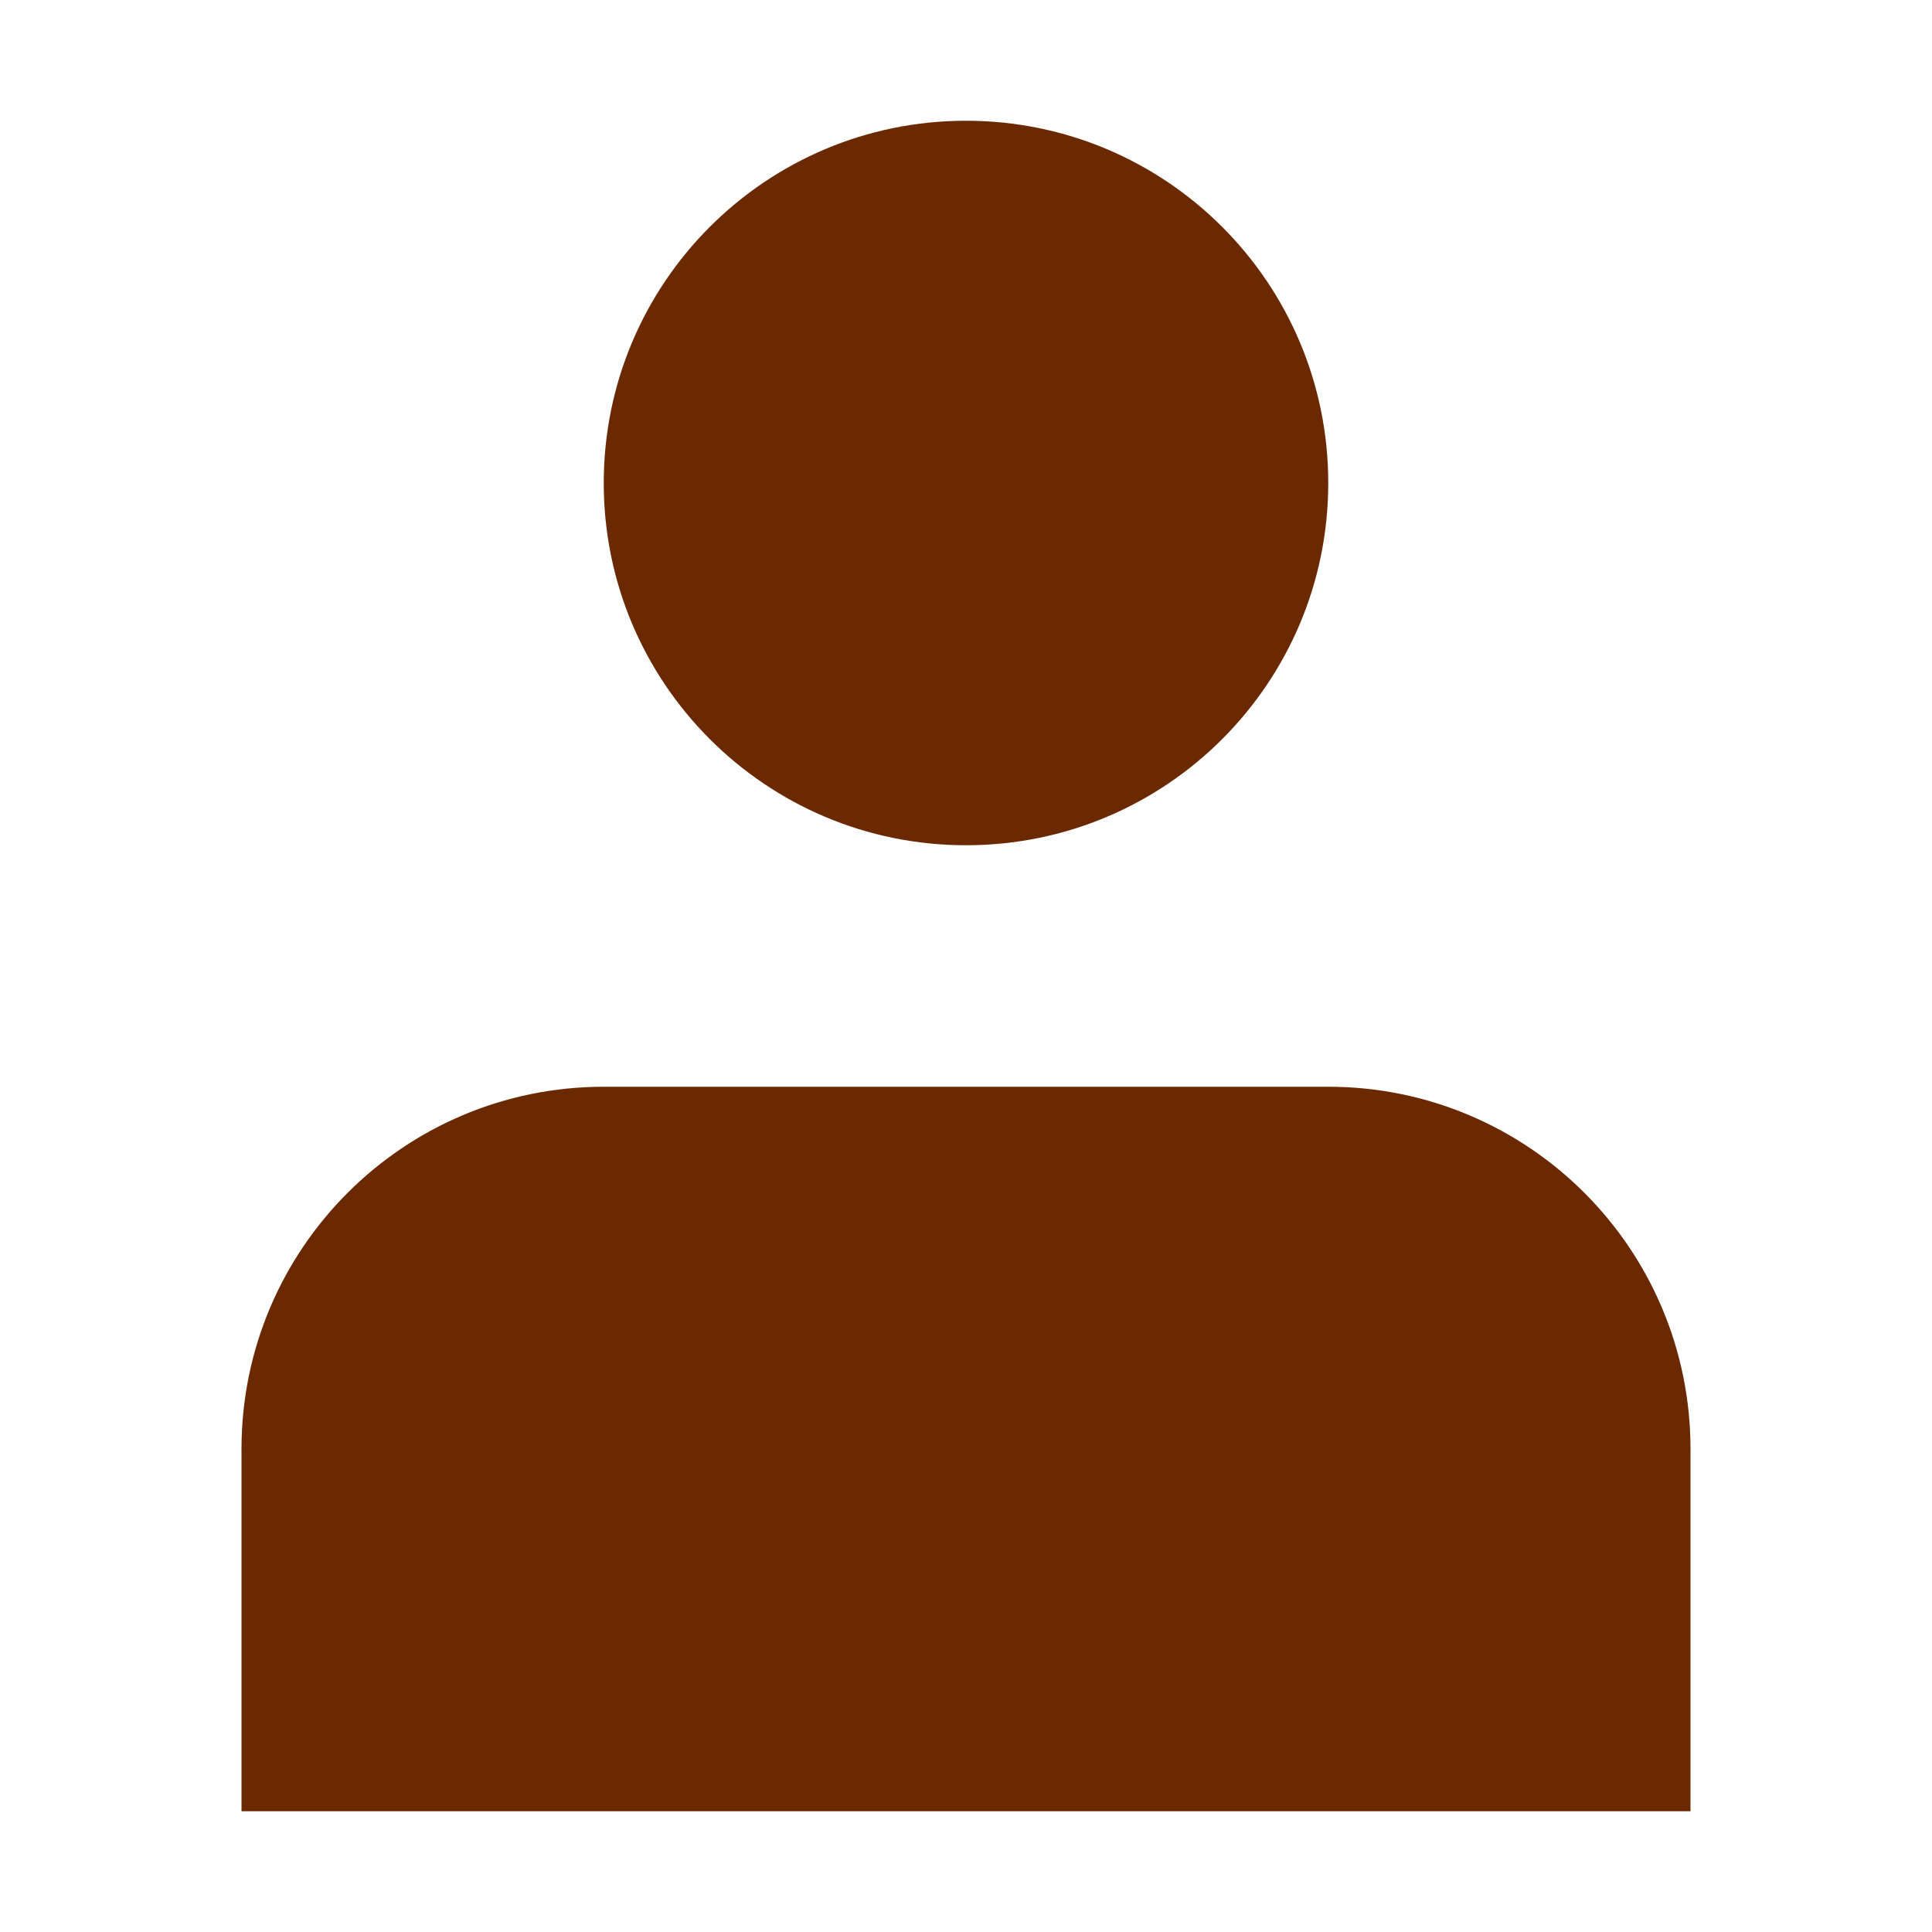
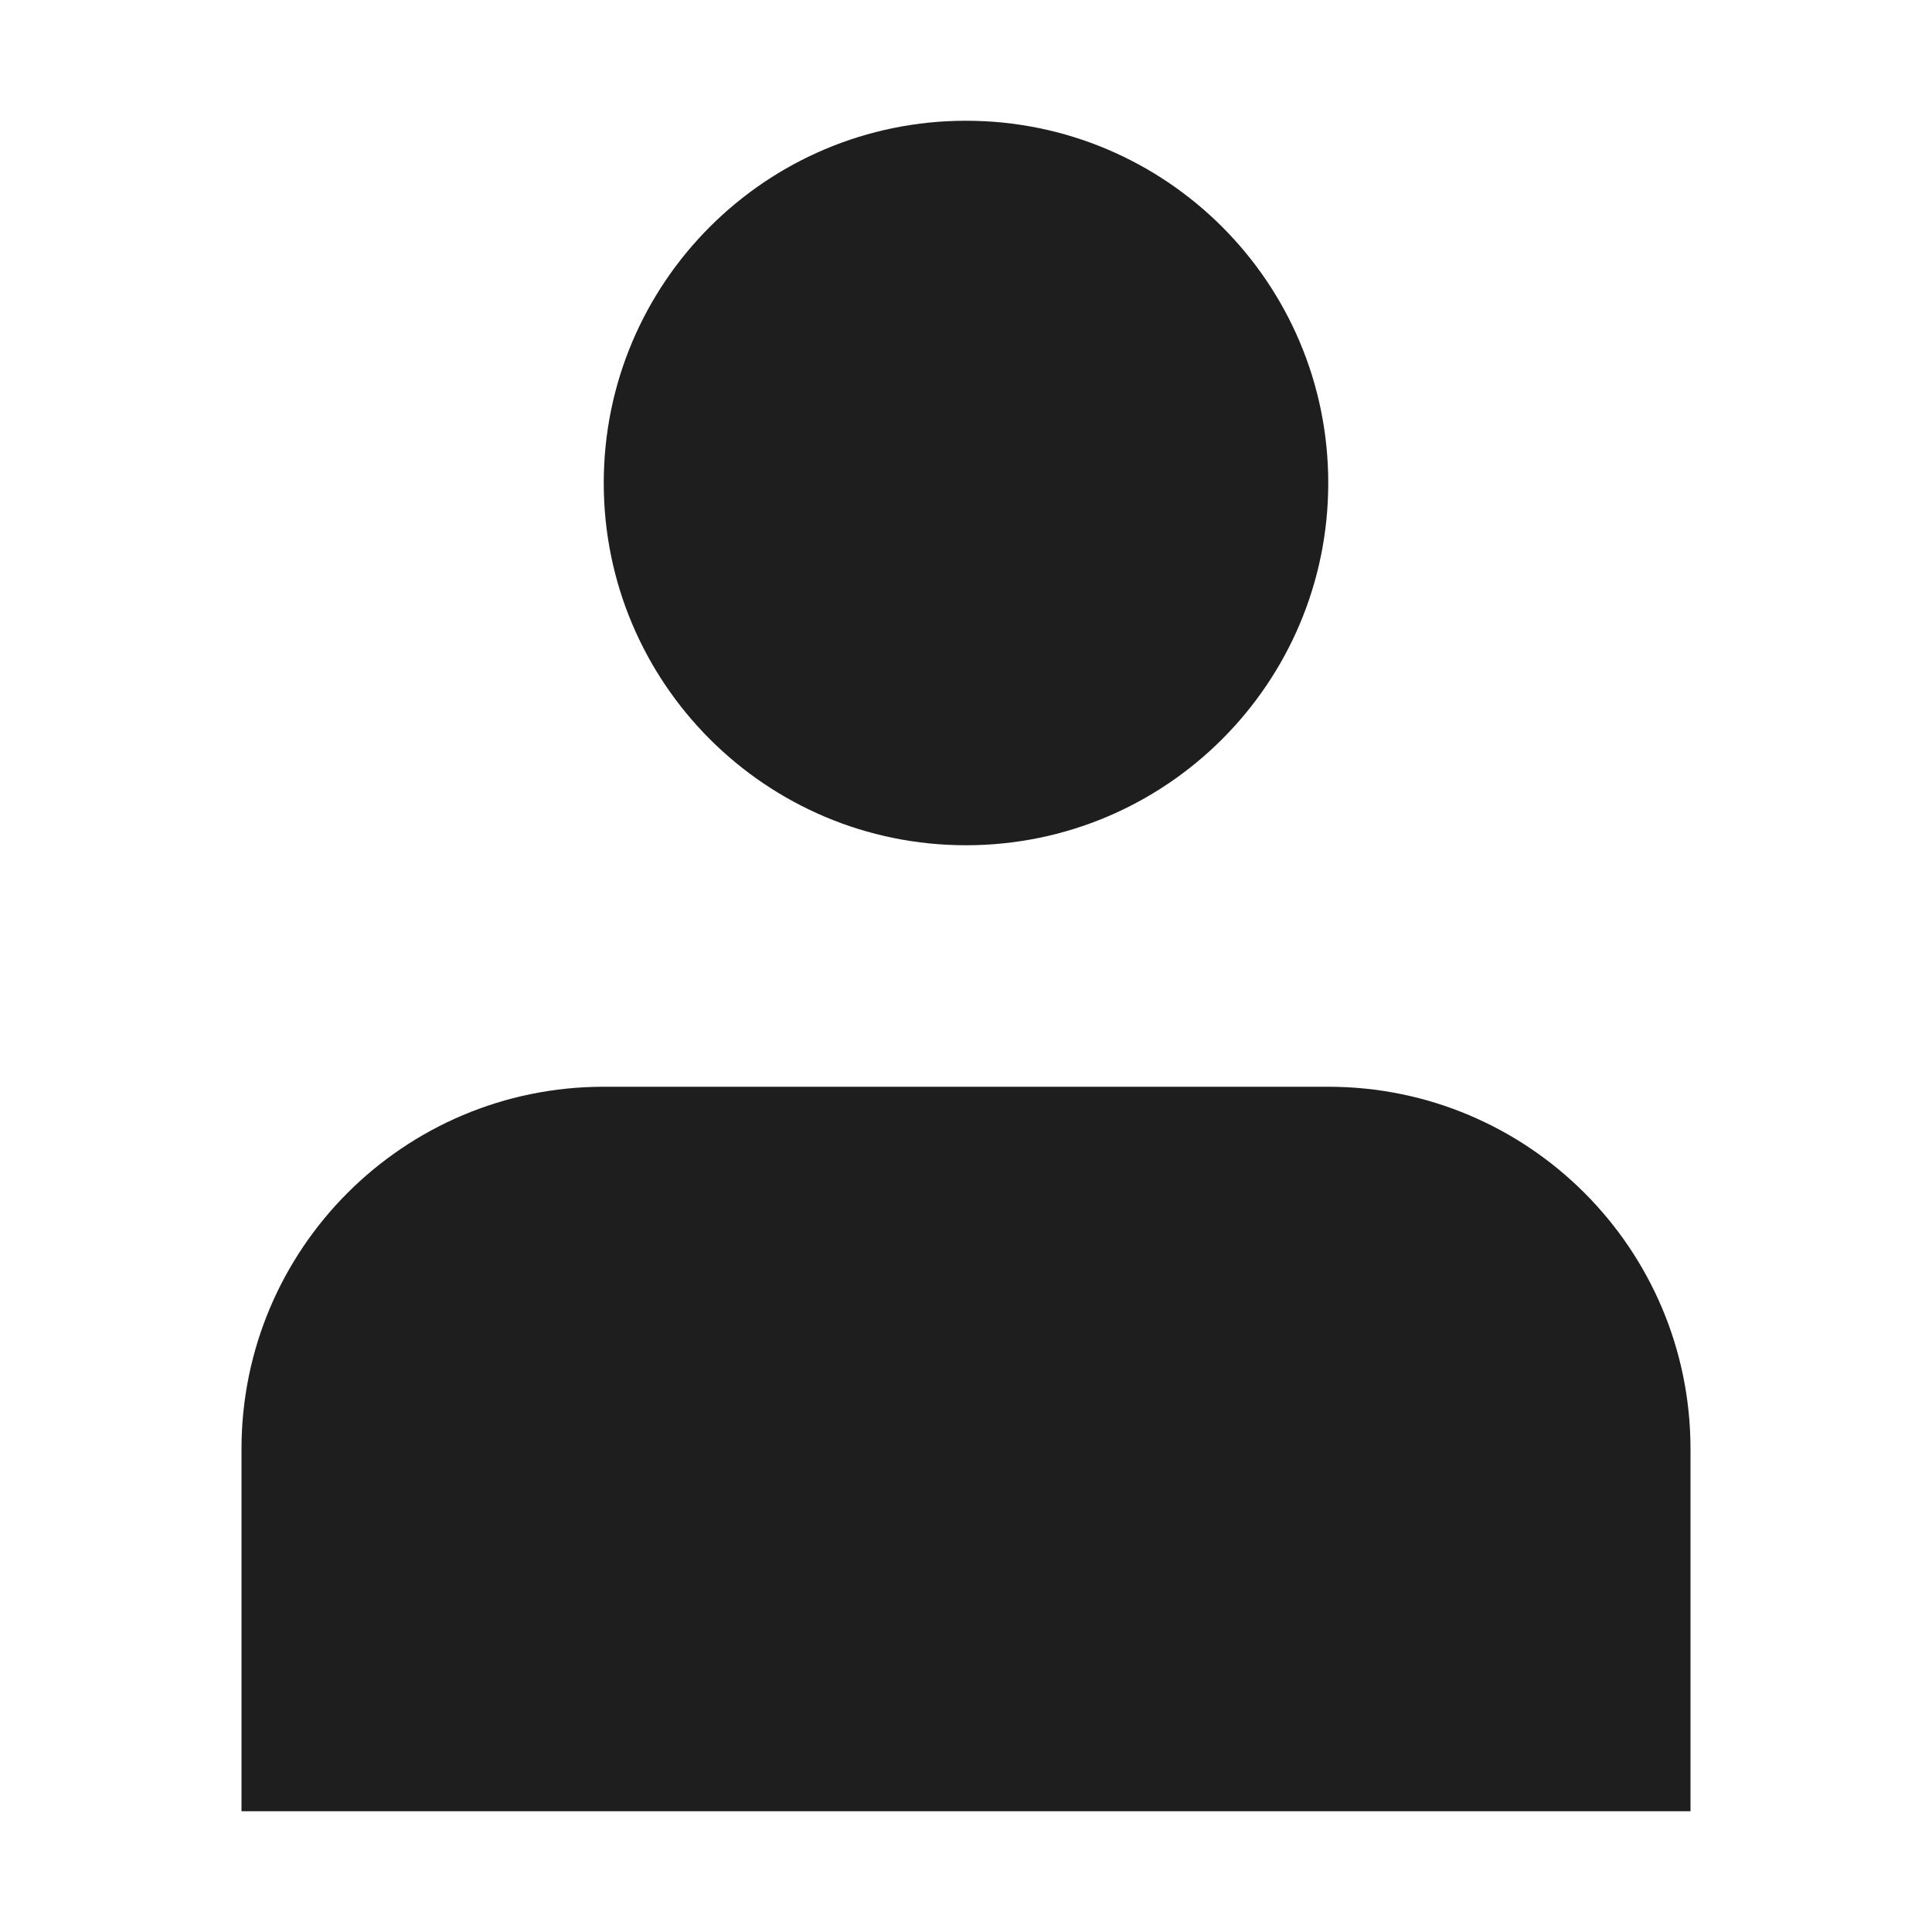
<svg xmlns="http://www.w3.org/2000/svg" width="800px" height="800px" viewBox="0 0 16 16" fill="none">
-   <path d="M8 7C9.657 7 11 5.657 11 4C11 2.343 9.657 1 8 1C6.343 1 5 2.343 5 4C5 5.657 6.343 7 8 7Z" fill="#6A2901" />
-   <path d="M14 12C14 10.343 12.657 9 11 9H5C3.343 9 2 10.343 2 12V15H14V12Z" fill="#6A2901" />
+   <path d="M8 7C9.657 7 11 5.657 11 4C11 2.343 9.657 1 8 1C6.343 1 5 2.343 5 4C5 5.657 6.343 7 8 7Z" fill="#1E1E1E" />
+   <path d="M14 12C14 10.343 12.657 9 11 9H5C3.343 9 2 10.343 2 12V15H14V12Z" fill="#1E1E1E" />
</svg>
